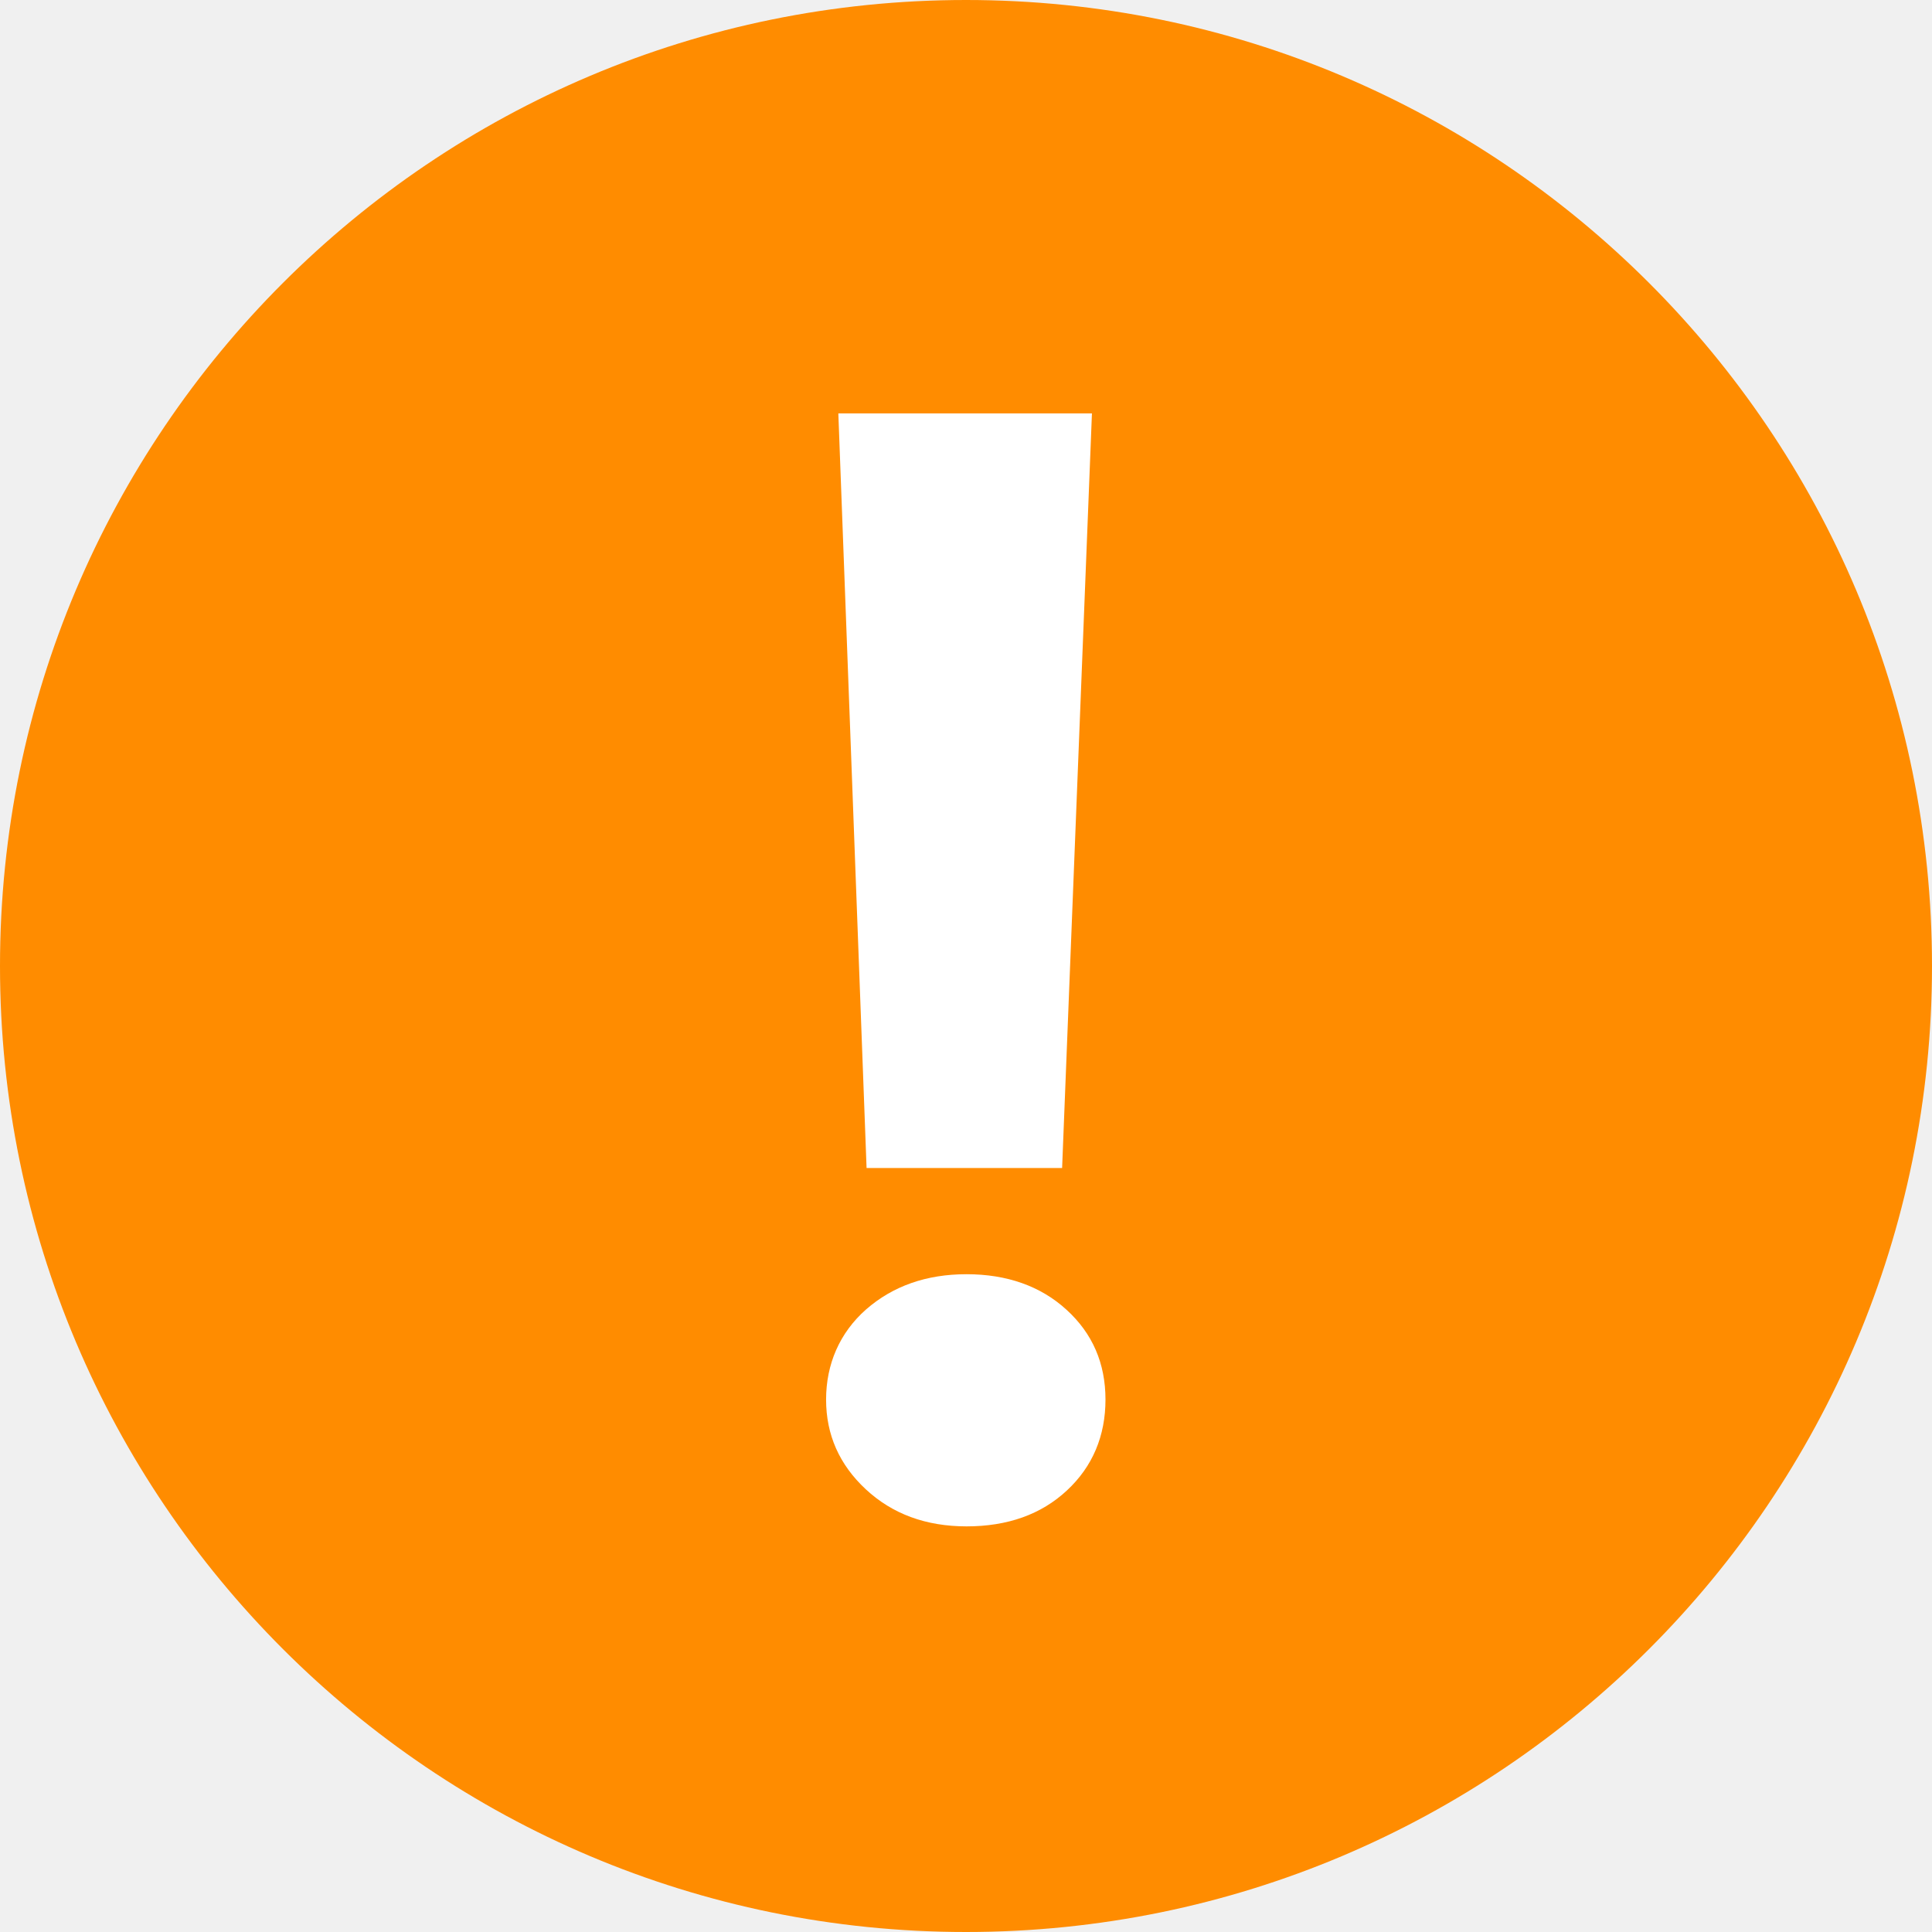
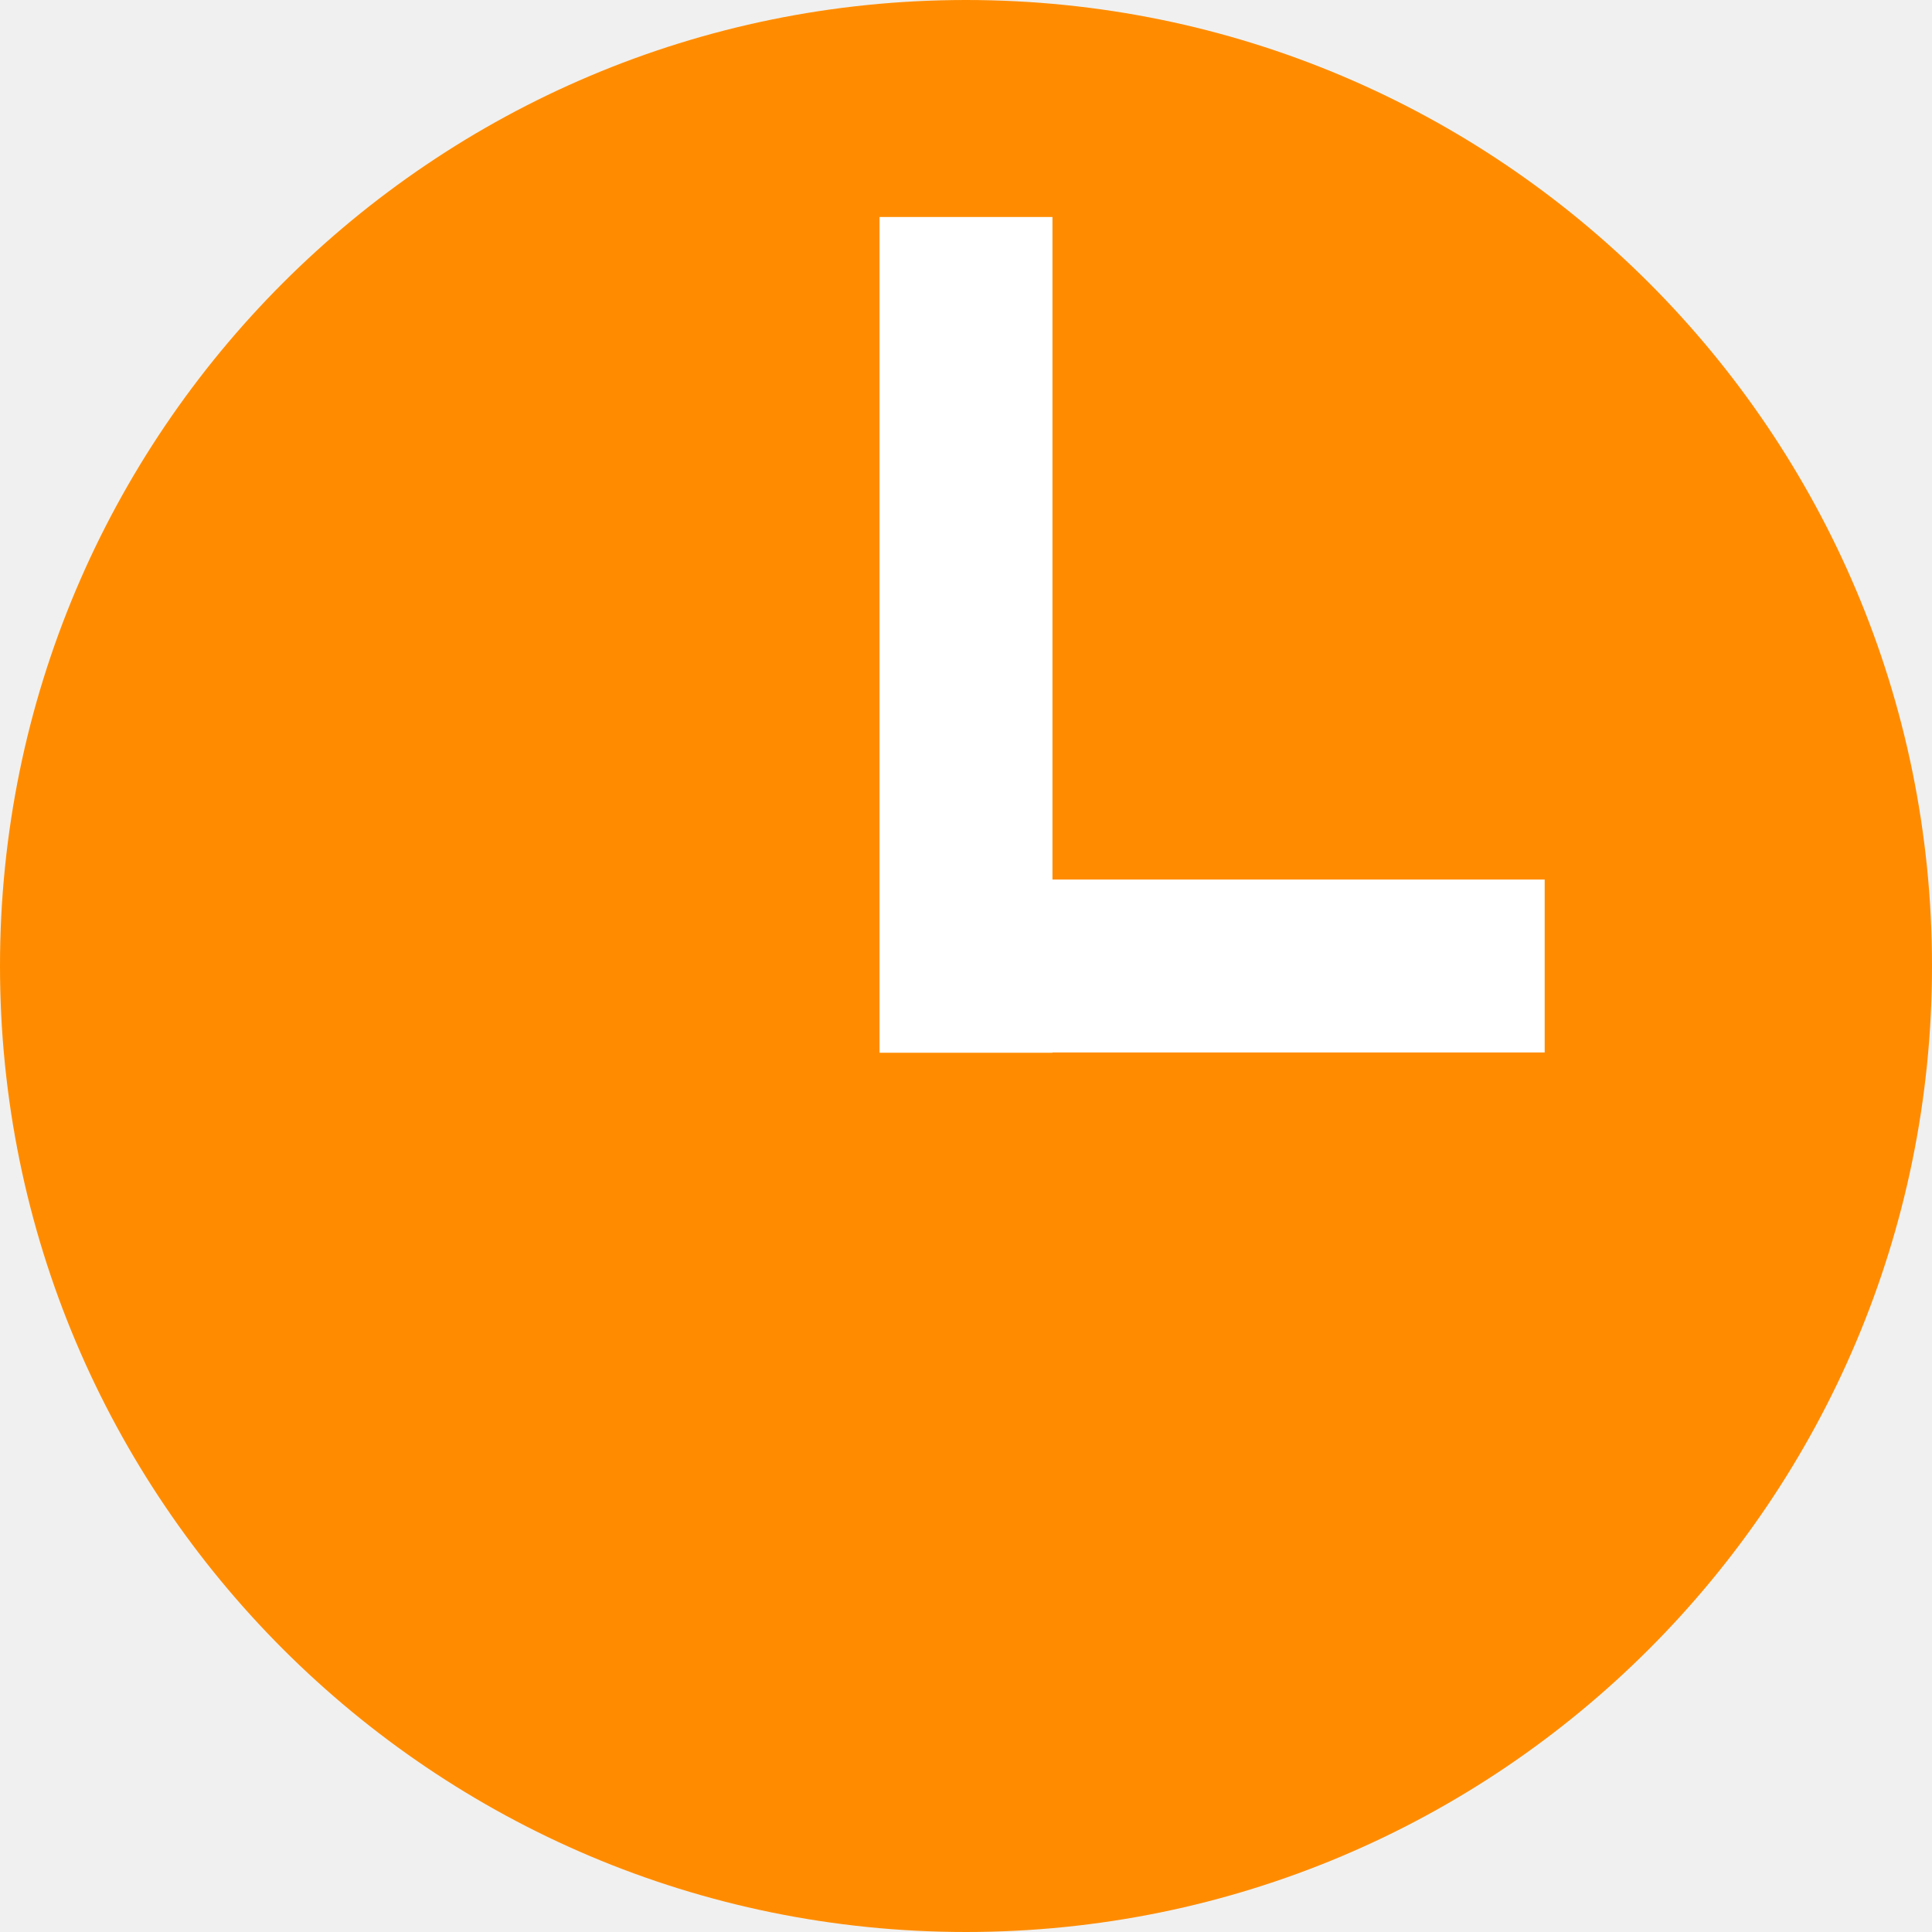
<svg xmlns="http://www.w3.org/2000/svg" id="_Слой_2" data-name="Слой 2" viewBox="0 0 134.08 134.08">
  <defs>
    <style>
-       .cls-1 {
-         fill: #fff;
+       .cls-1, .cls-2 {
+         fill: #ff8c00;
      }

      .cls-2 {
-         fill: #ff8c00;
+         stroke: #fff;
+         stroke-miterlimit: 10;
+         stroke-width: 12px;
      }
    </style>
  </defs>
  <g id="_Слой_1-2" data-name="Слой 1">
-     <g>
-       <circle class="cls-2" cx="67.04" cy="67.04" r="67.04" />
-       <path class="cls-1" d="m67.09,105.93c-2.83,0-5.16-.86-7-2.57-1.84-1.71-2.76-3.79-2.76-6.23s.93-4.63,2.78-6.26c1.86-1.62,4.18-2.44,6.97-2.44s5.14.82,6.94,2.47c1.8,1.64,2.7,3.72,2.7,6.23s-.89,4.65-2.68,6.31c-1.78,1.66-4.11,2.49-6.97,2.49Zm8.69-77.24l-2.07,52.37h-13.57l-1.96-52.37h17.6Z" />
-     </g>
+     <circle class="cls-1" cx="67.04" cy="67.04" r="67.04" />
+     <line class="cls-2" x1="67.04" y1="73.06" x2="67.04" y2="15.06" />
+     <line class="cls-2" x1="61.55" y1="67.04" x2="107.2" y2="67.04" />
  </g>
</svg>
